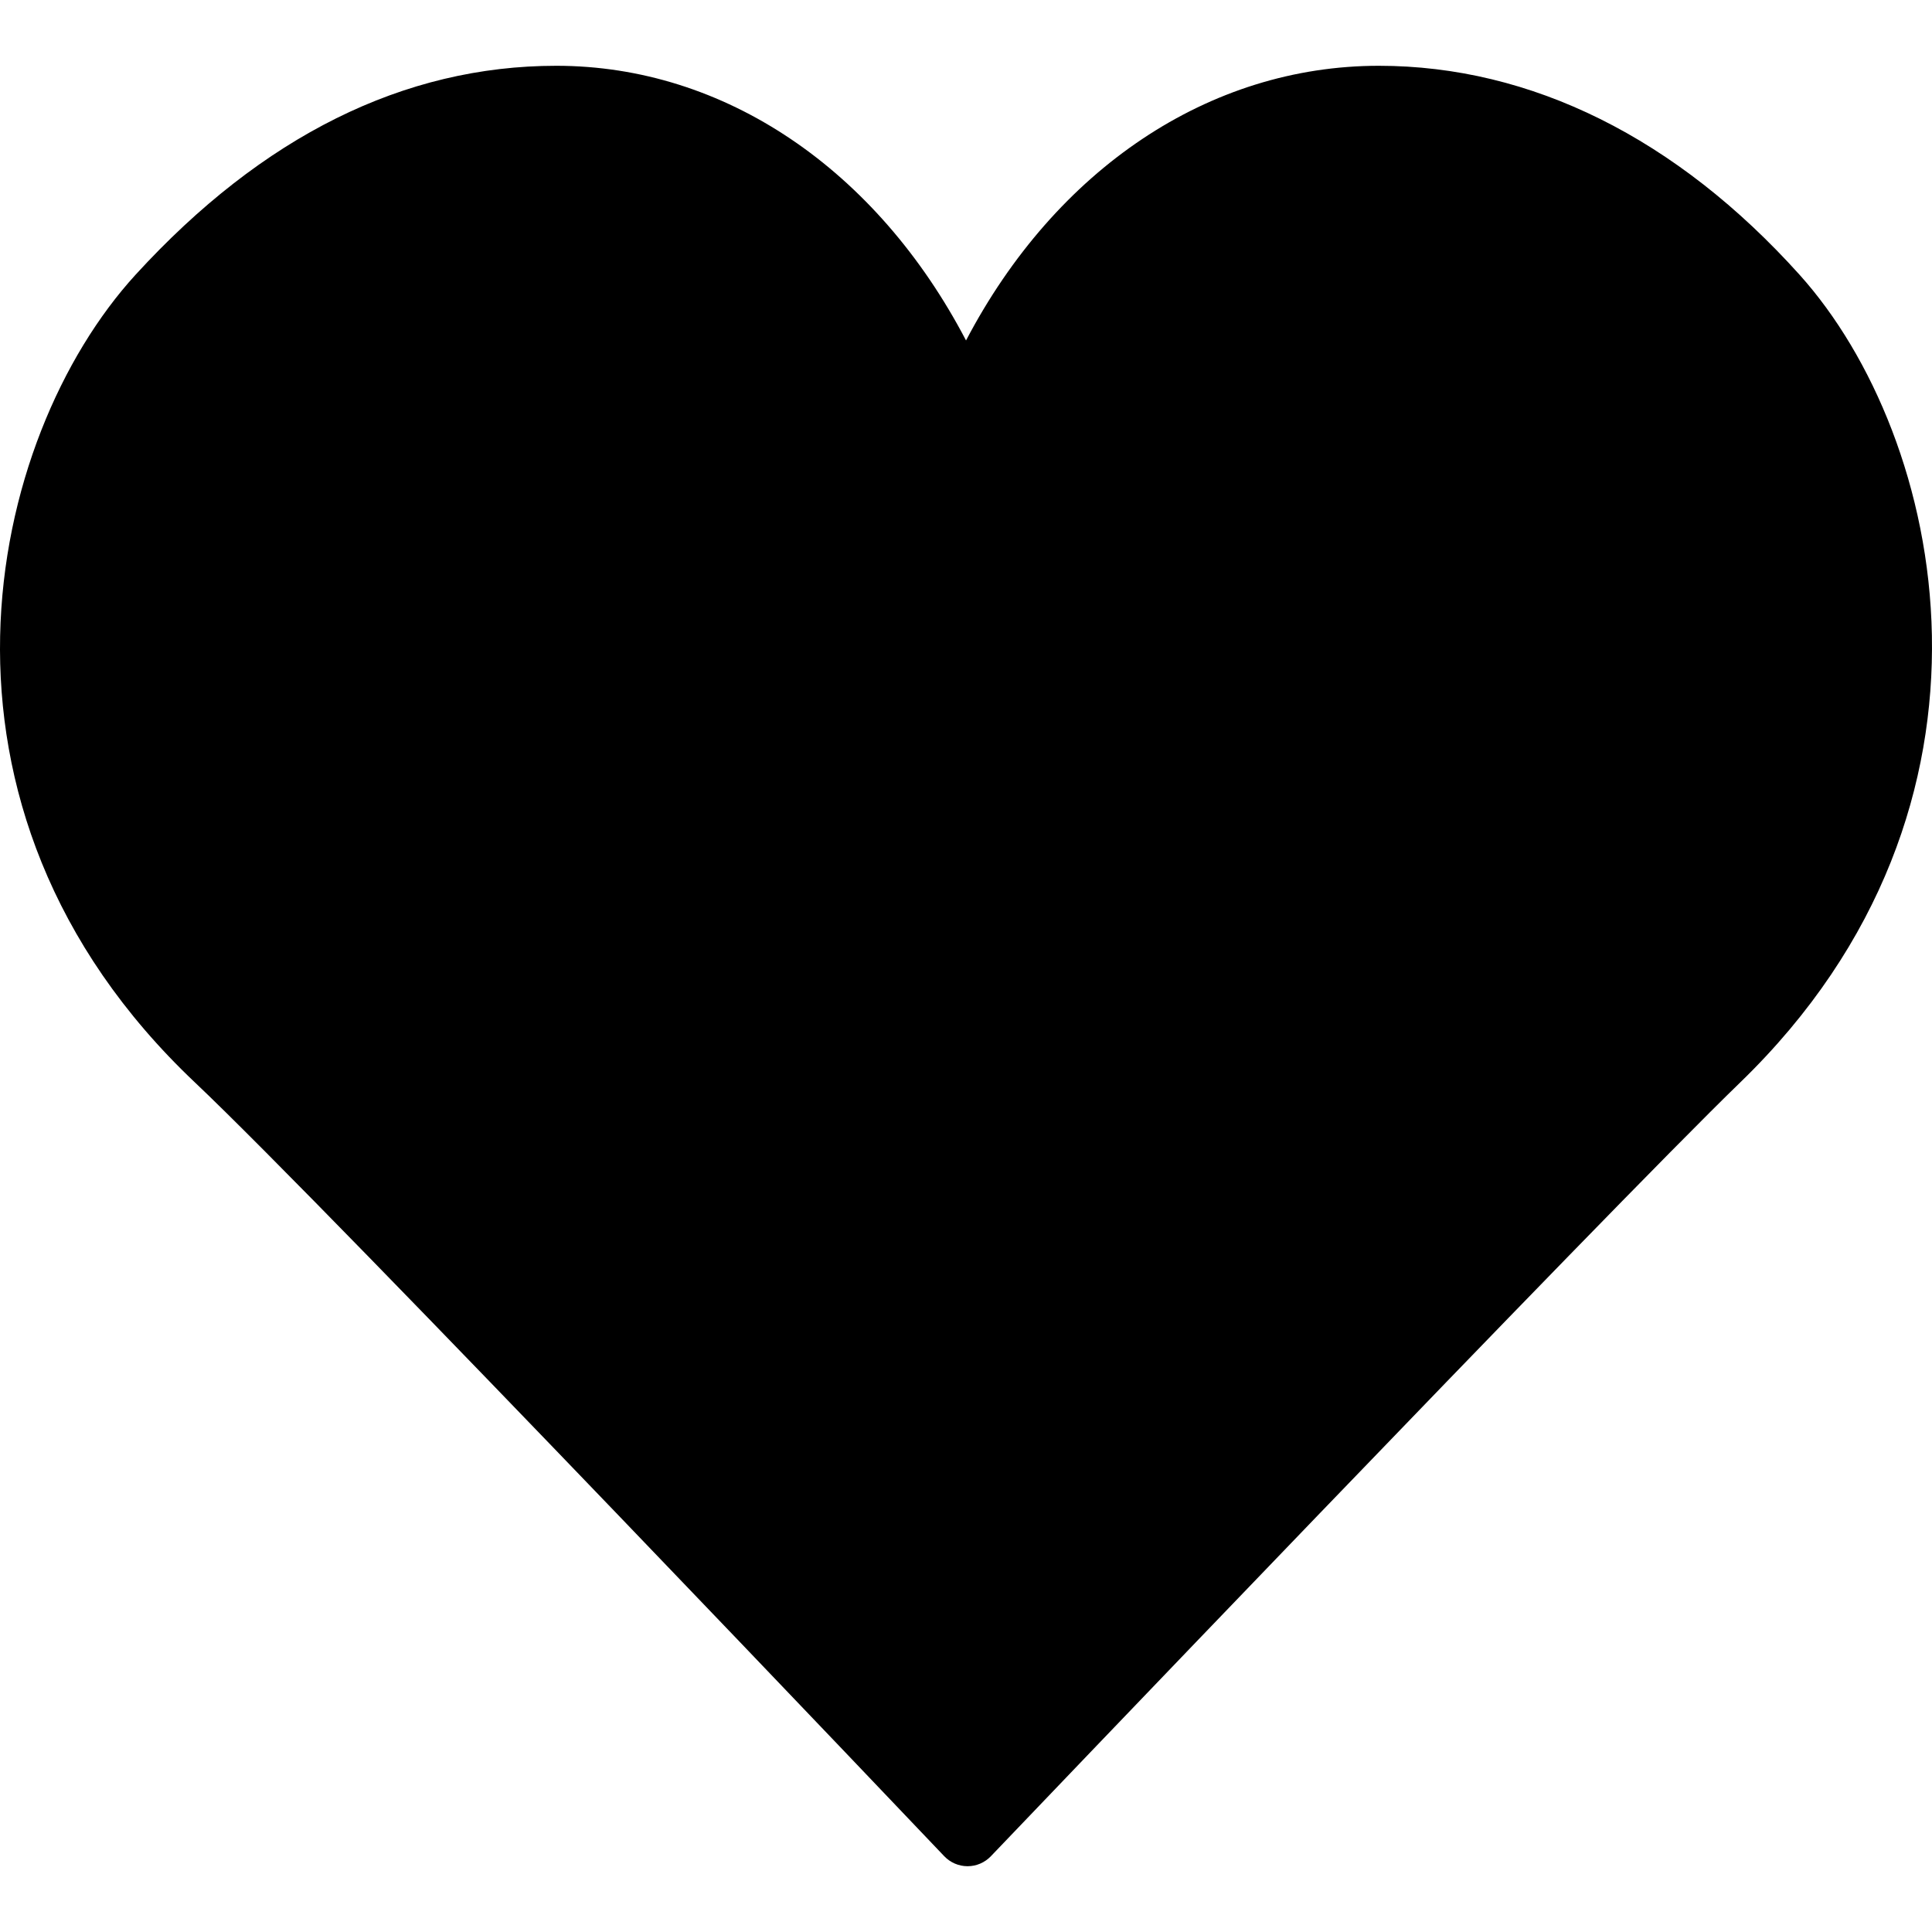
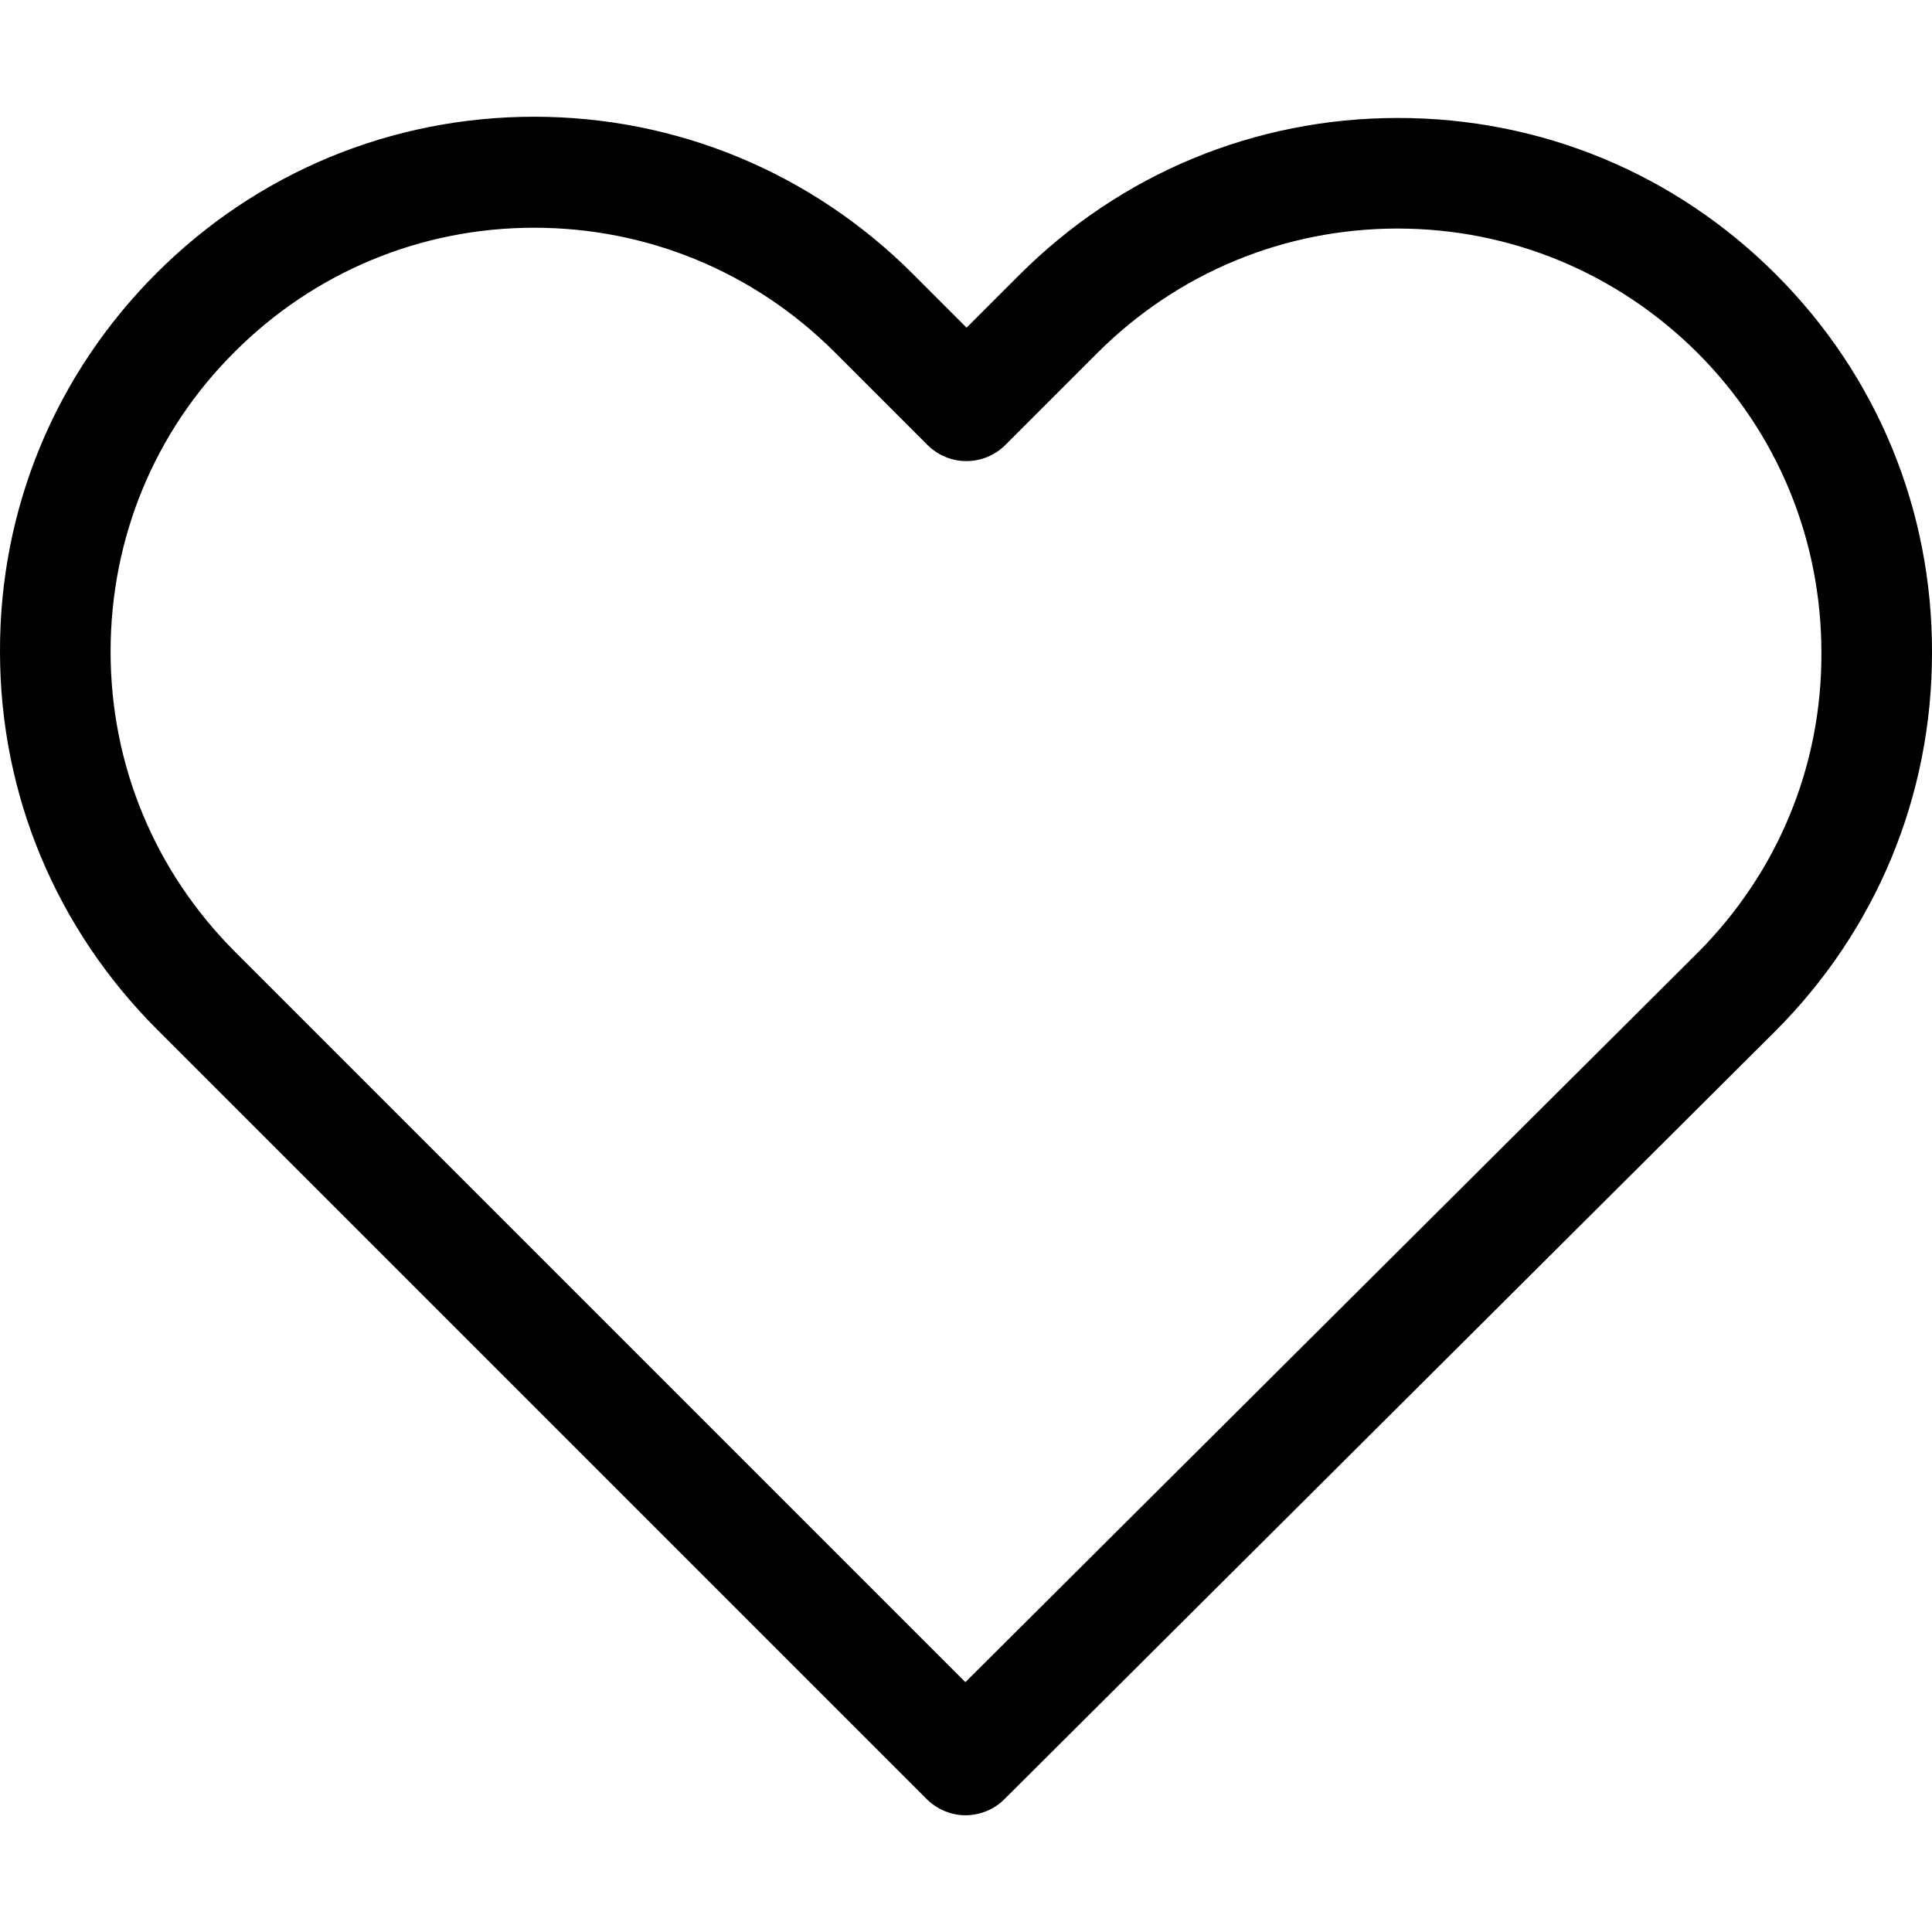
- <svg xmlns="http://www.w3.org/2000/svg" version="1.1" id="Layer_1" x="0px" y="0px" viewBox="0 0 503.876 503.876" style="enable-background:new 0 0 503.876 503.876;" xml:space="preserve">
+ <svg xmlns="http://www.w3.org/2000/svg" version="1.1" id="Capa_1" x="0px" y="0px" viewBox="0 0 471.701 471.701" style="enable-background:new 0 0 471.701 471.701;" xml:space="preserve">
  <g>
-     <g>
-       <path d="M469.361,71.689c-32.071-35.681-70.026-54.532-109.761-54.532c-44.309,0-84.27,27.01-107.654,71.638    c-23.334-44.628-62.993-71.638-106.857-71.638c-39.743,0-76.649,18.331-109.719,54.482    C-3.392,114.042-25.273,210.34,50.889,282.356c35.143,33.221,193.779,200.074,195.374,201.753c1.586,1.662,3.785,2.61,6.077,2.61    h0.008c2.291,0,4.482-0.94,6.068-2.594c1.603-1.679,160.667-168.163,195.458-201.837    C528.576,209.962,507.274,113.866,469.361,71.689z" />
-     </g>
+     <path d="M433.601,67.001c-24.7-24.7-57.4-38.2-92.3-38.2s-67.7,13.6-92.4,38.3l-12.9,12.9l-13.1-13.1   c-24.7-24.7-57.6-38.4-92.5-38.4c-34.8,0-67.6,13.6-92.2,38.2c-24.7,24.7-38.3,57.5-38.2,92.4c0,34.9,13.7,67.6,38.4,92.3   l187.8,187.8c2.6,2.6,6.1,4,9.5,4c3.4,0,6.9-1.3,9.5-3.9l188.2-187.5c24.7-24.7,38.3-57.5,38.3-92.4   C471.801,124.501,458.301,91.701,433.601,67.001z M414.401,232.701l-178.7,178l-178.3-178.3c-19.6-19.6-30.4-45.6-30.4-73.3   s10.7-53.7,30.3-73.2c19.5-19.5,45.5-30.3,73.1-30.3c27.7,0,53.8,10.8,73.4,30.4l22.6,22.6c5.3,5.3,13.8,5.3,19.1,0l22.4-22.4   c19.6-19.6,45.7-30.4,73.3-30.4c27.6,0,53.6,10.8,73.2,30.3c19.6,19.6,30.3,45.6,30.3,73.3   C444.801,187.101,434.001,213.101,414.401,232.701z" />
  </g>
  <g>
</g>
  <g>
</g>
  <g>
</g>
  <g>
</g>
  <g>
</g>
  <g>
</g>
  <g>
</g>
  <g>
</g>
  <g>
</g>
  <g>
</g>
  <g>
</g>
  <g>
</g>
  <g>
</g>
  <g>
</g>
  <g>
</g>
</svg>
